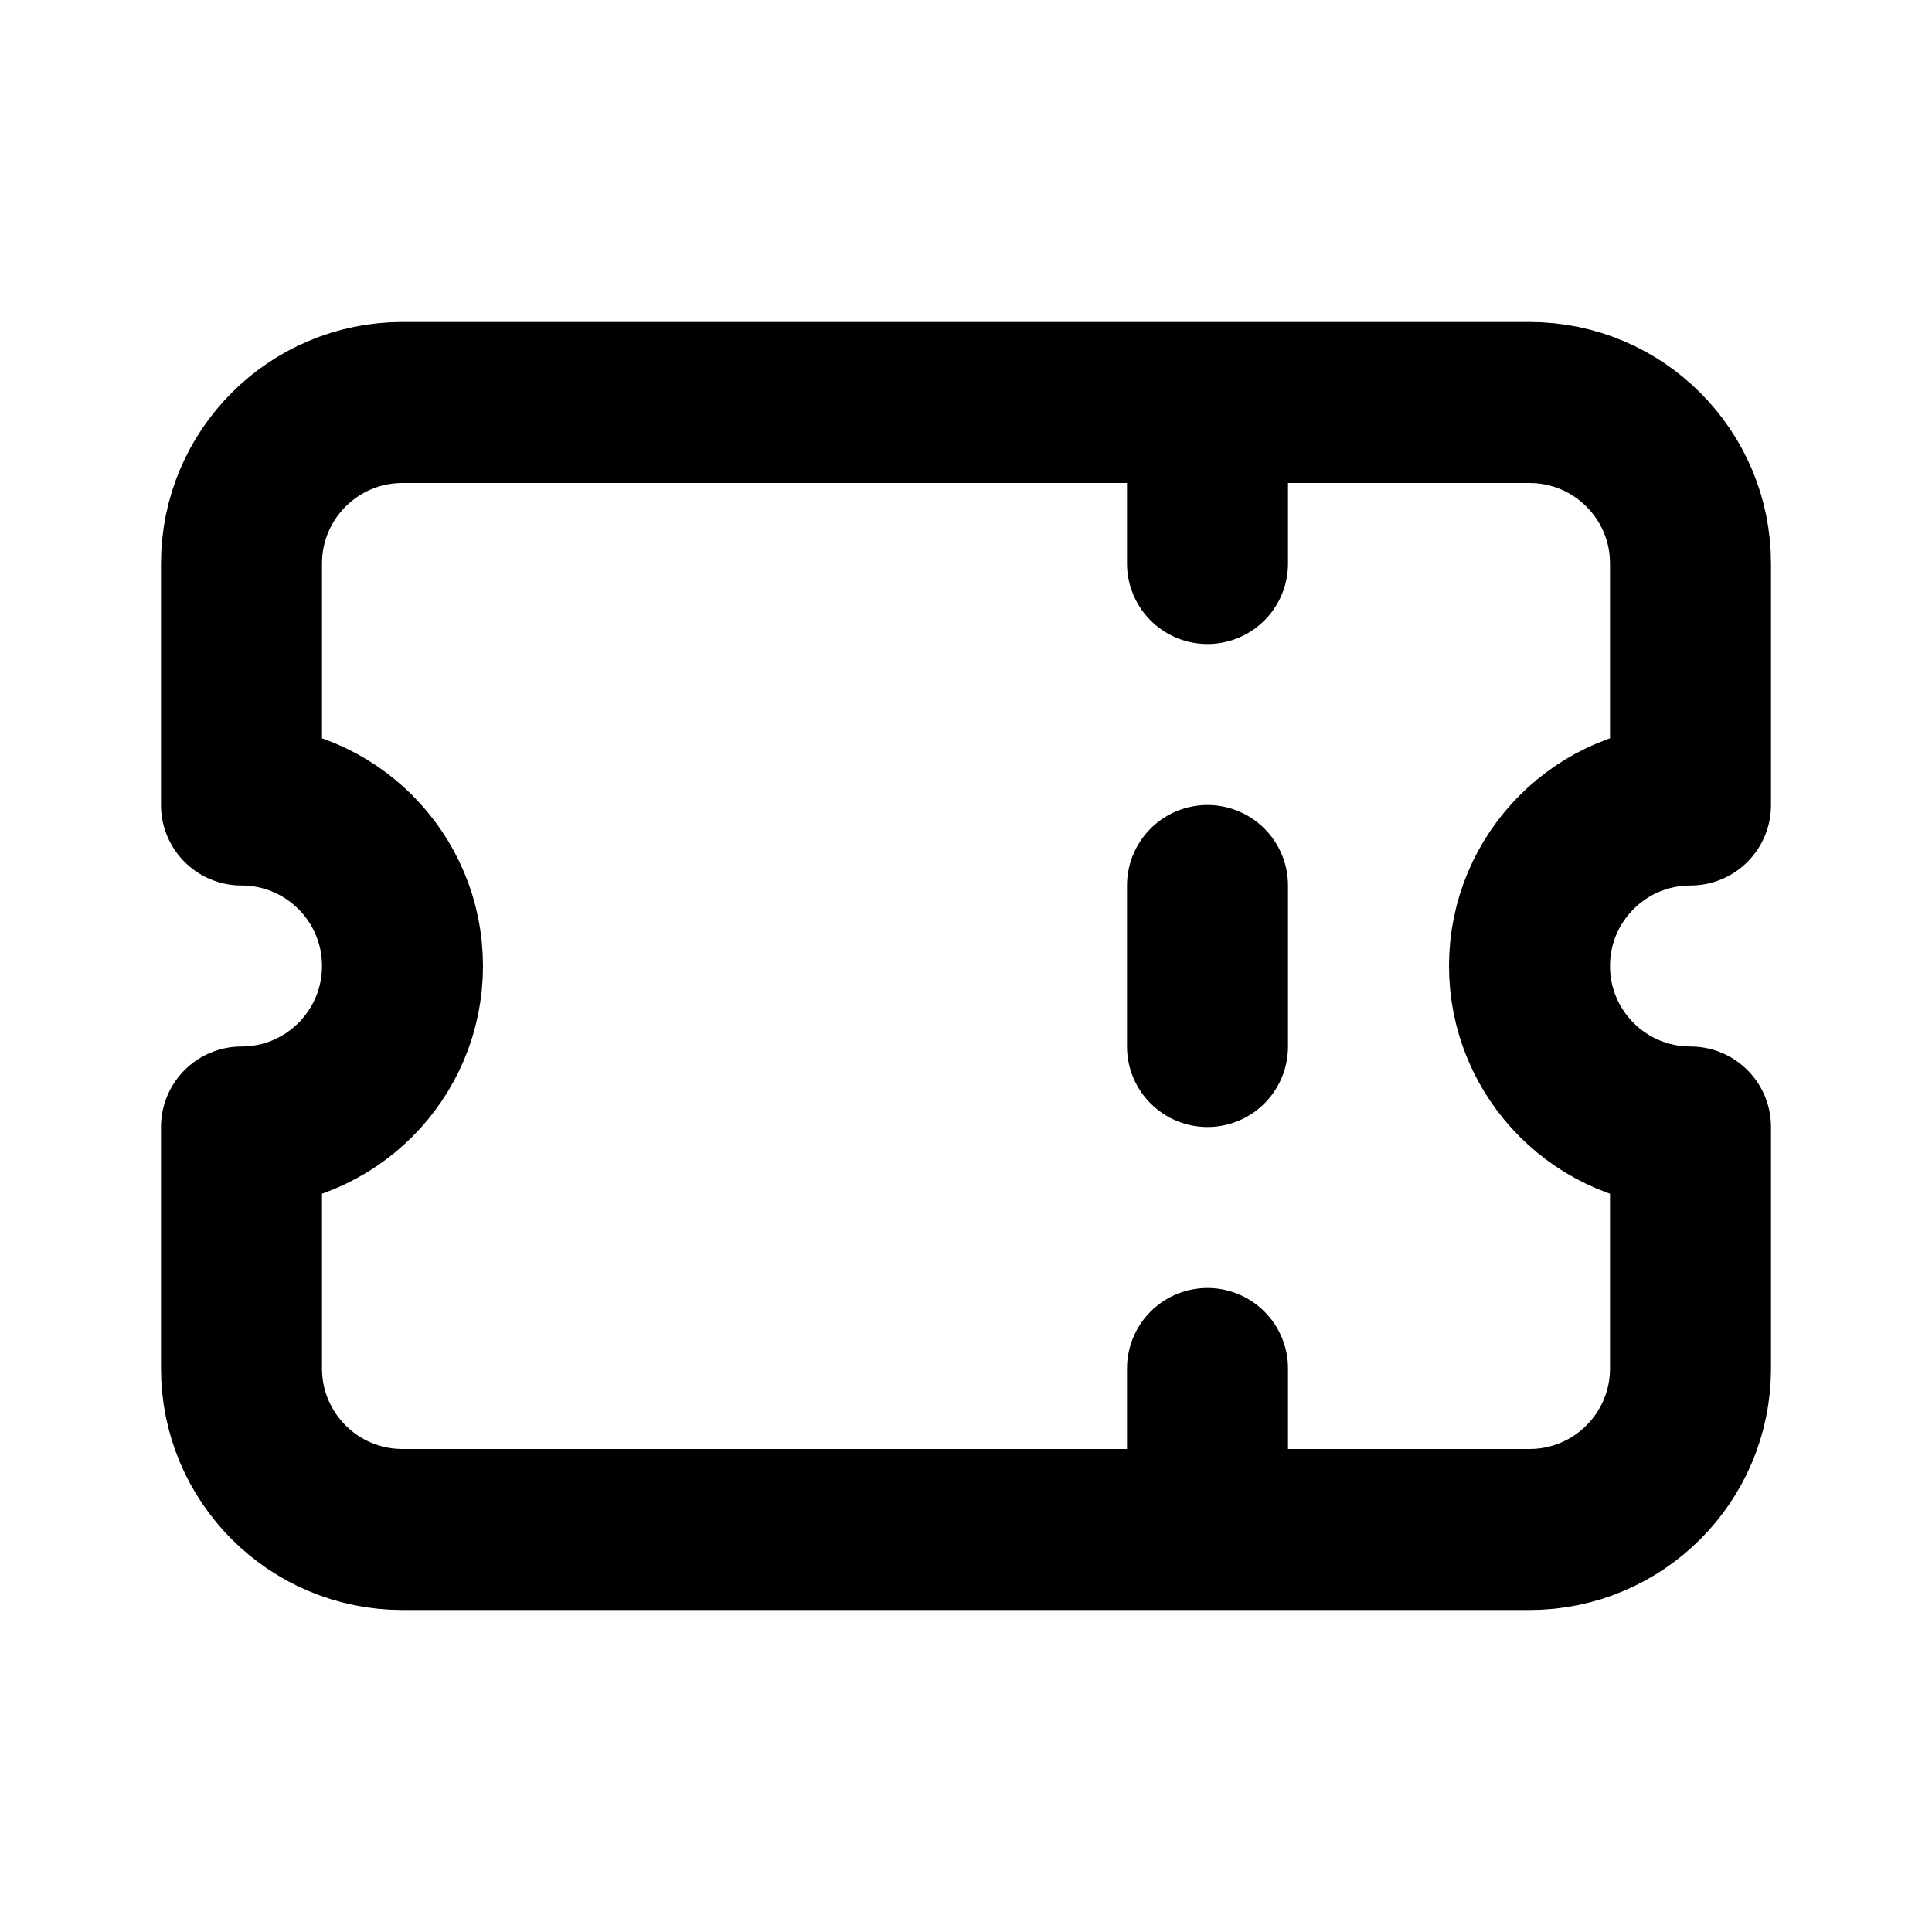
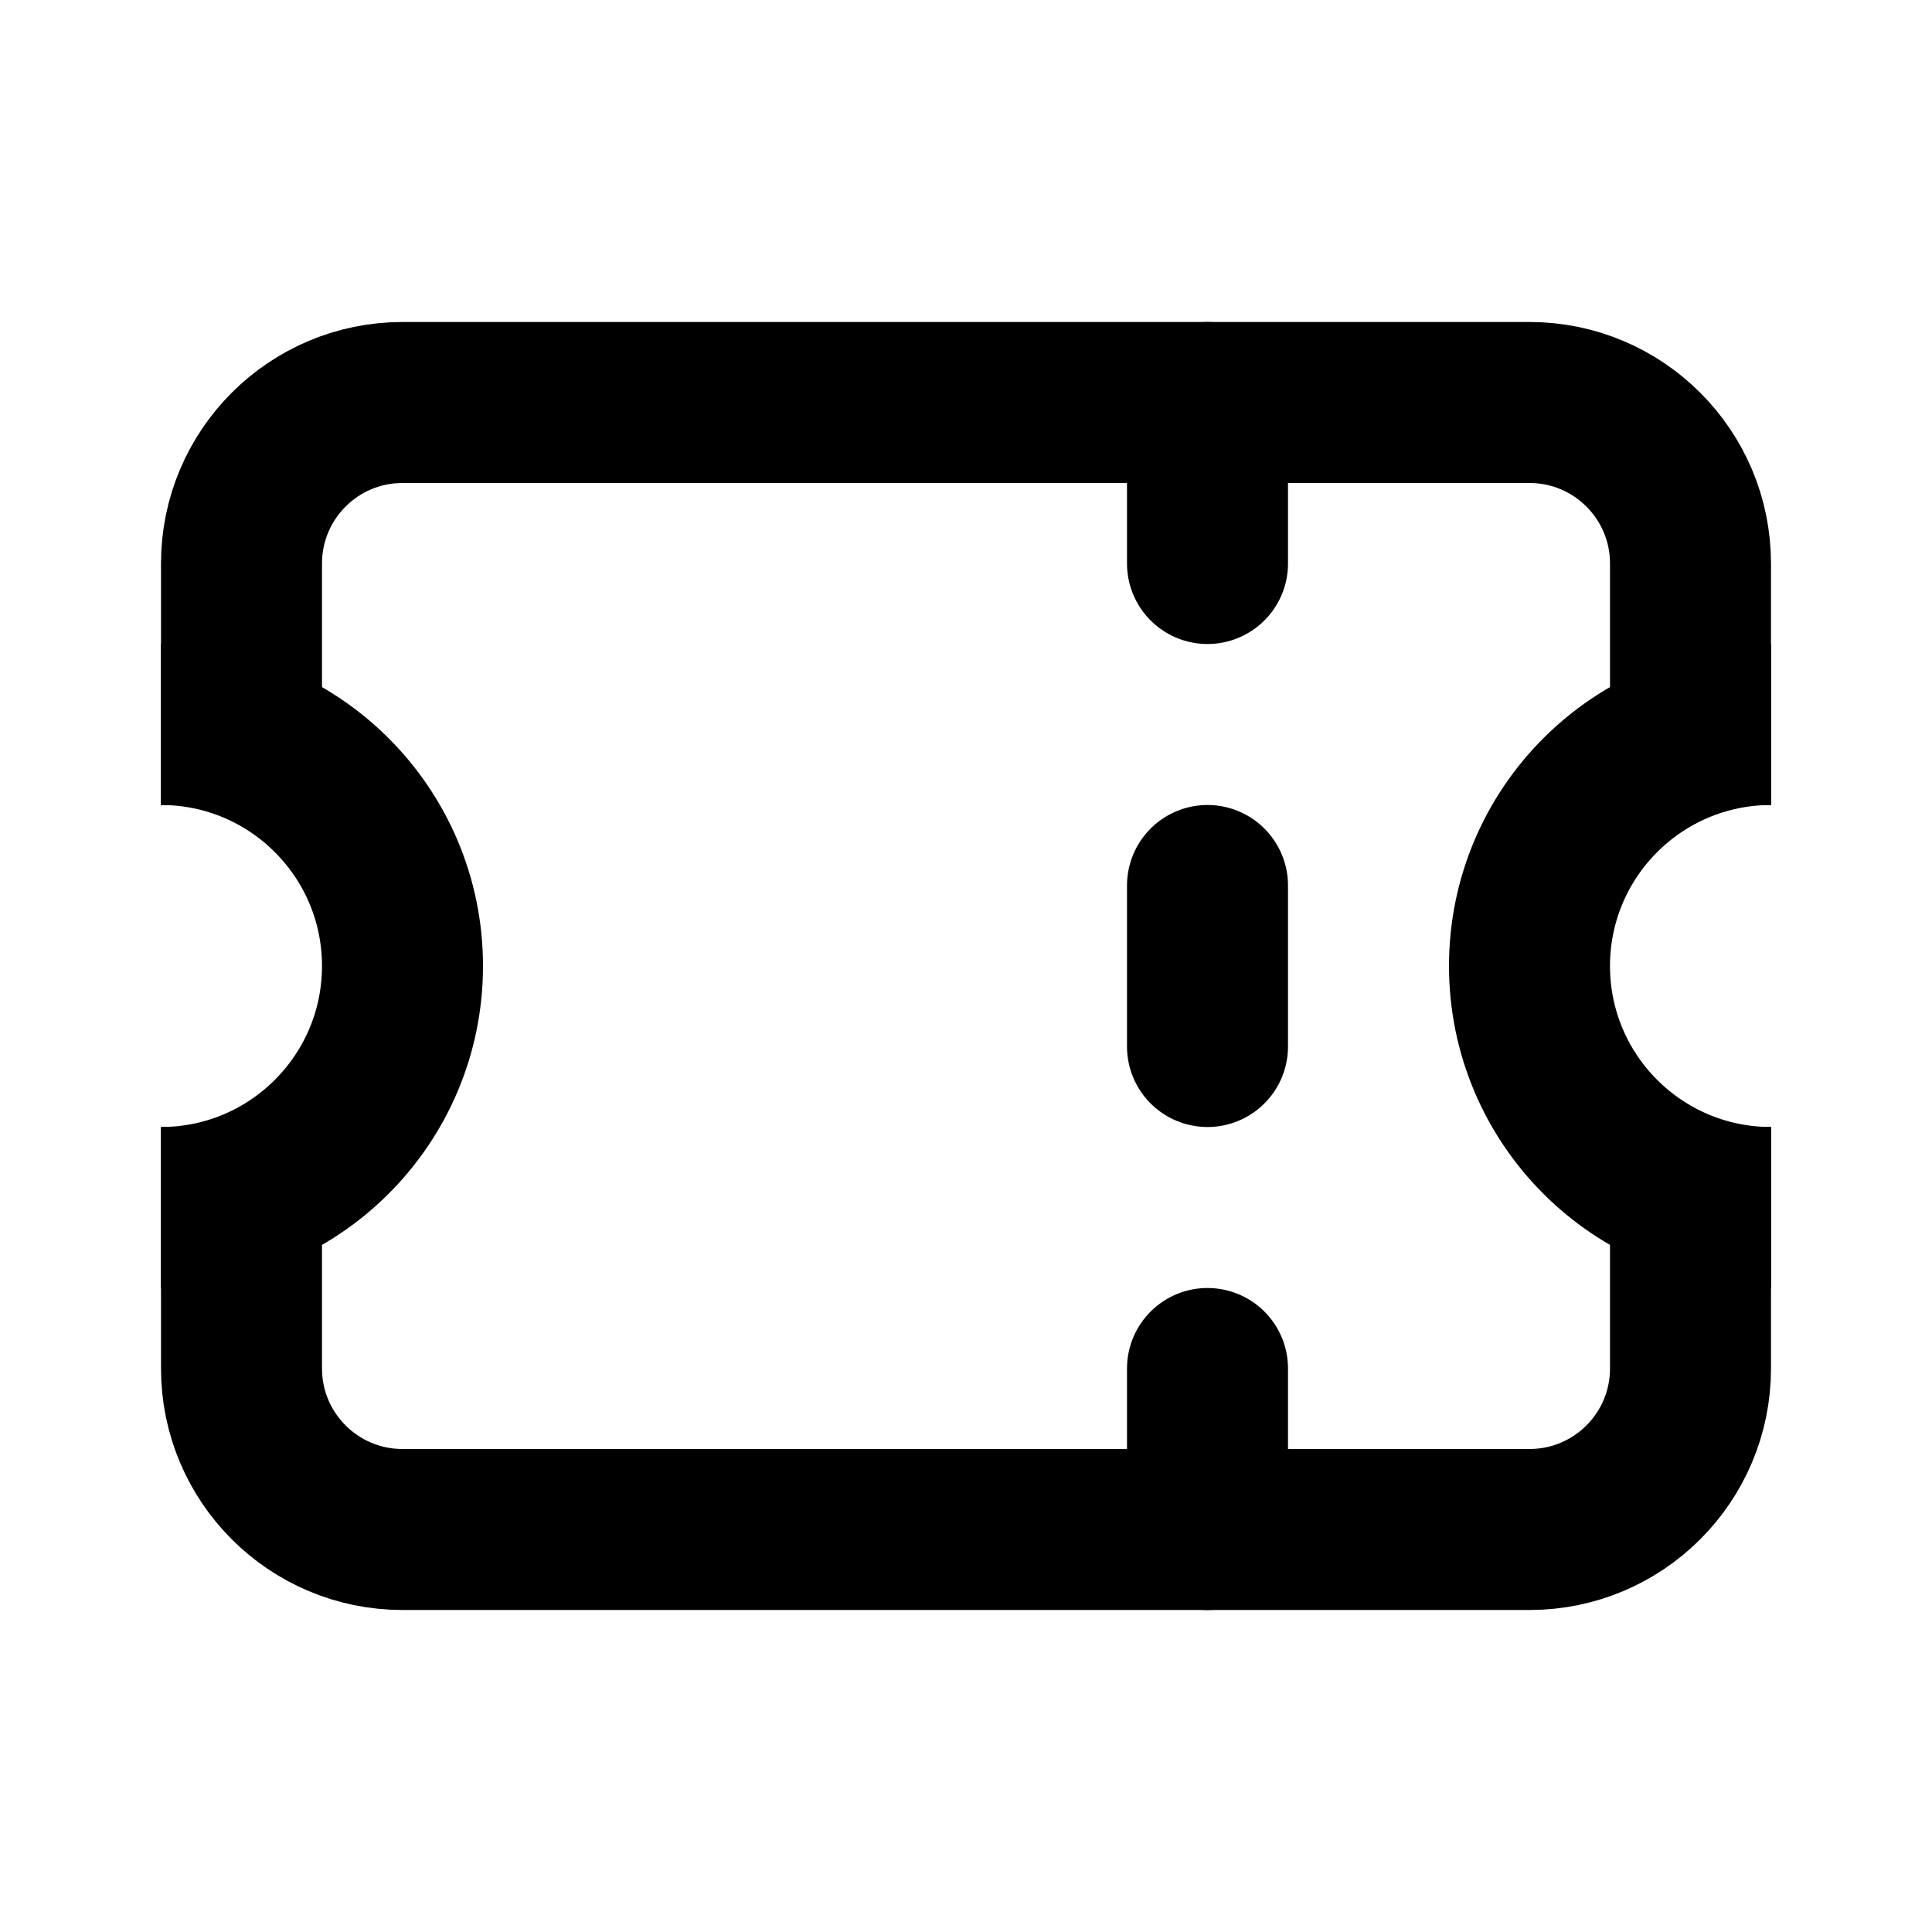
<svg fill="none" viewBox="0 0 24 24" stroke="currentColor">
-   <path stroke-linecap="round" stroke-linejoin="round" stroke-width="2" d="M15 5v2m0 4v2m0 4v2M5 5a2 2 0 00-2 2v3a2 2 0 110 4v3a2 2 0 002 2h14a2 2 0 002-2v-3a2 2 0 110-4V7a2 2 0 00-2-2H5z" />
+   <path stroke-linecap="round" stroke-width="2" d="M15 17v2m0-8v2m0-8v2" />
+   <path stroke-width="2" d="M22 15a3 3 0 110-6M2 15a3 3 0 100-6" />
+   <path stroke-width="2" d="M21 14v3a2 2 0 01-2 2H5a2 2 0 01-2-2v-3m18-4V7a2 2 0 00-2-2H5a2 2 0 00-2 2v3" />
</svg>
